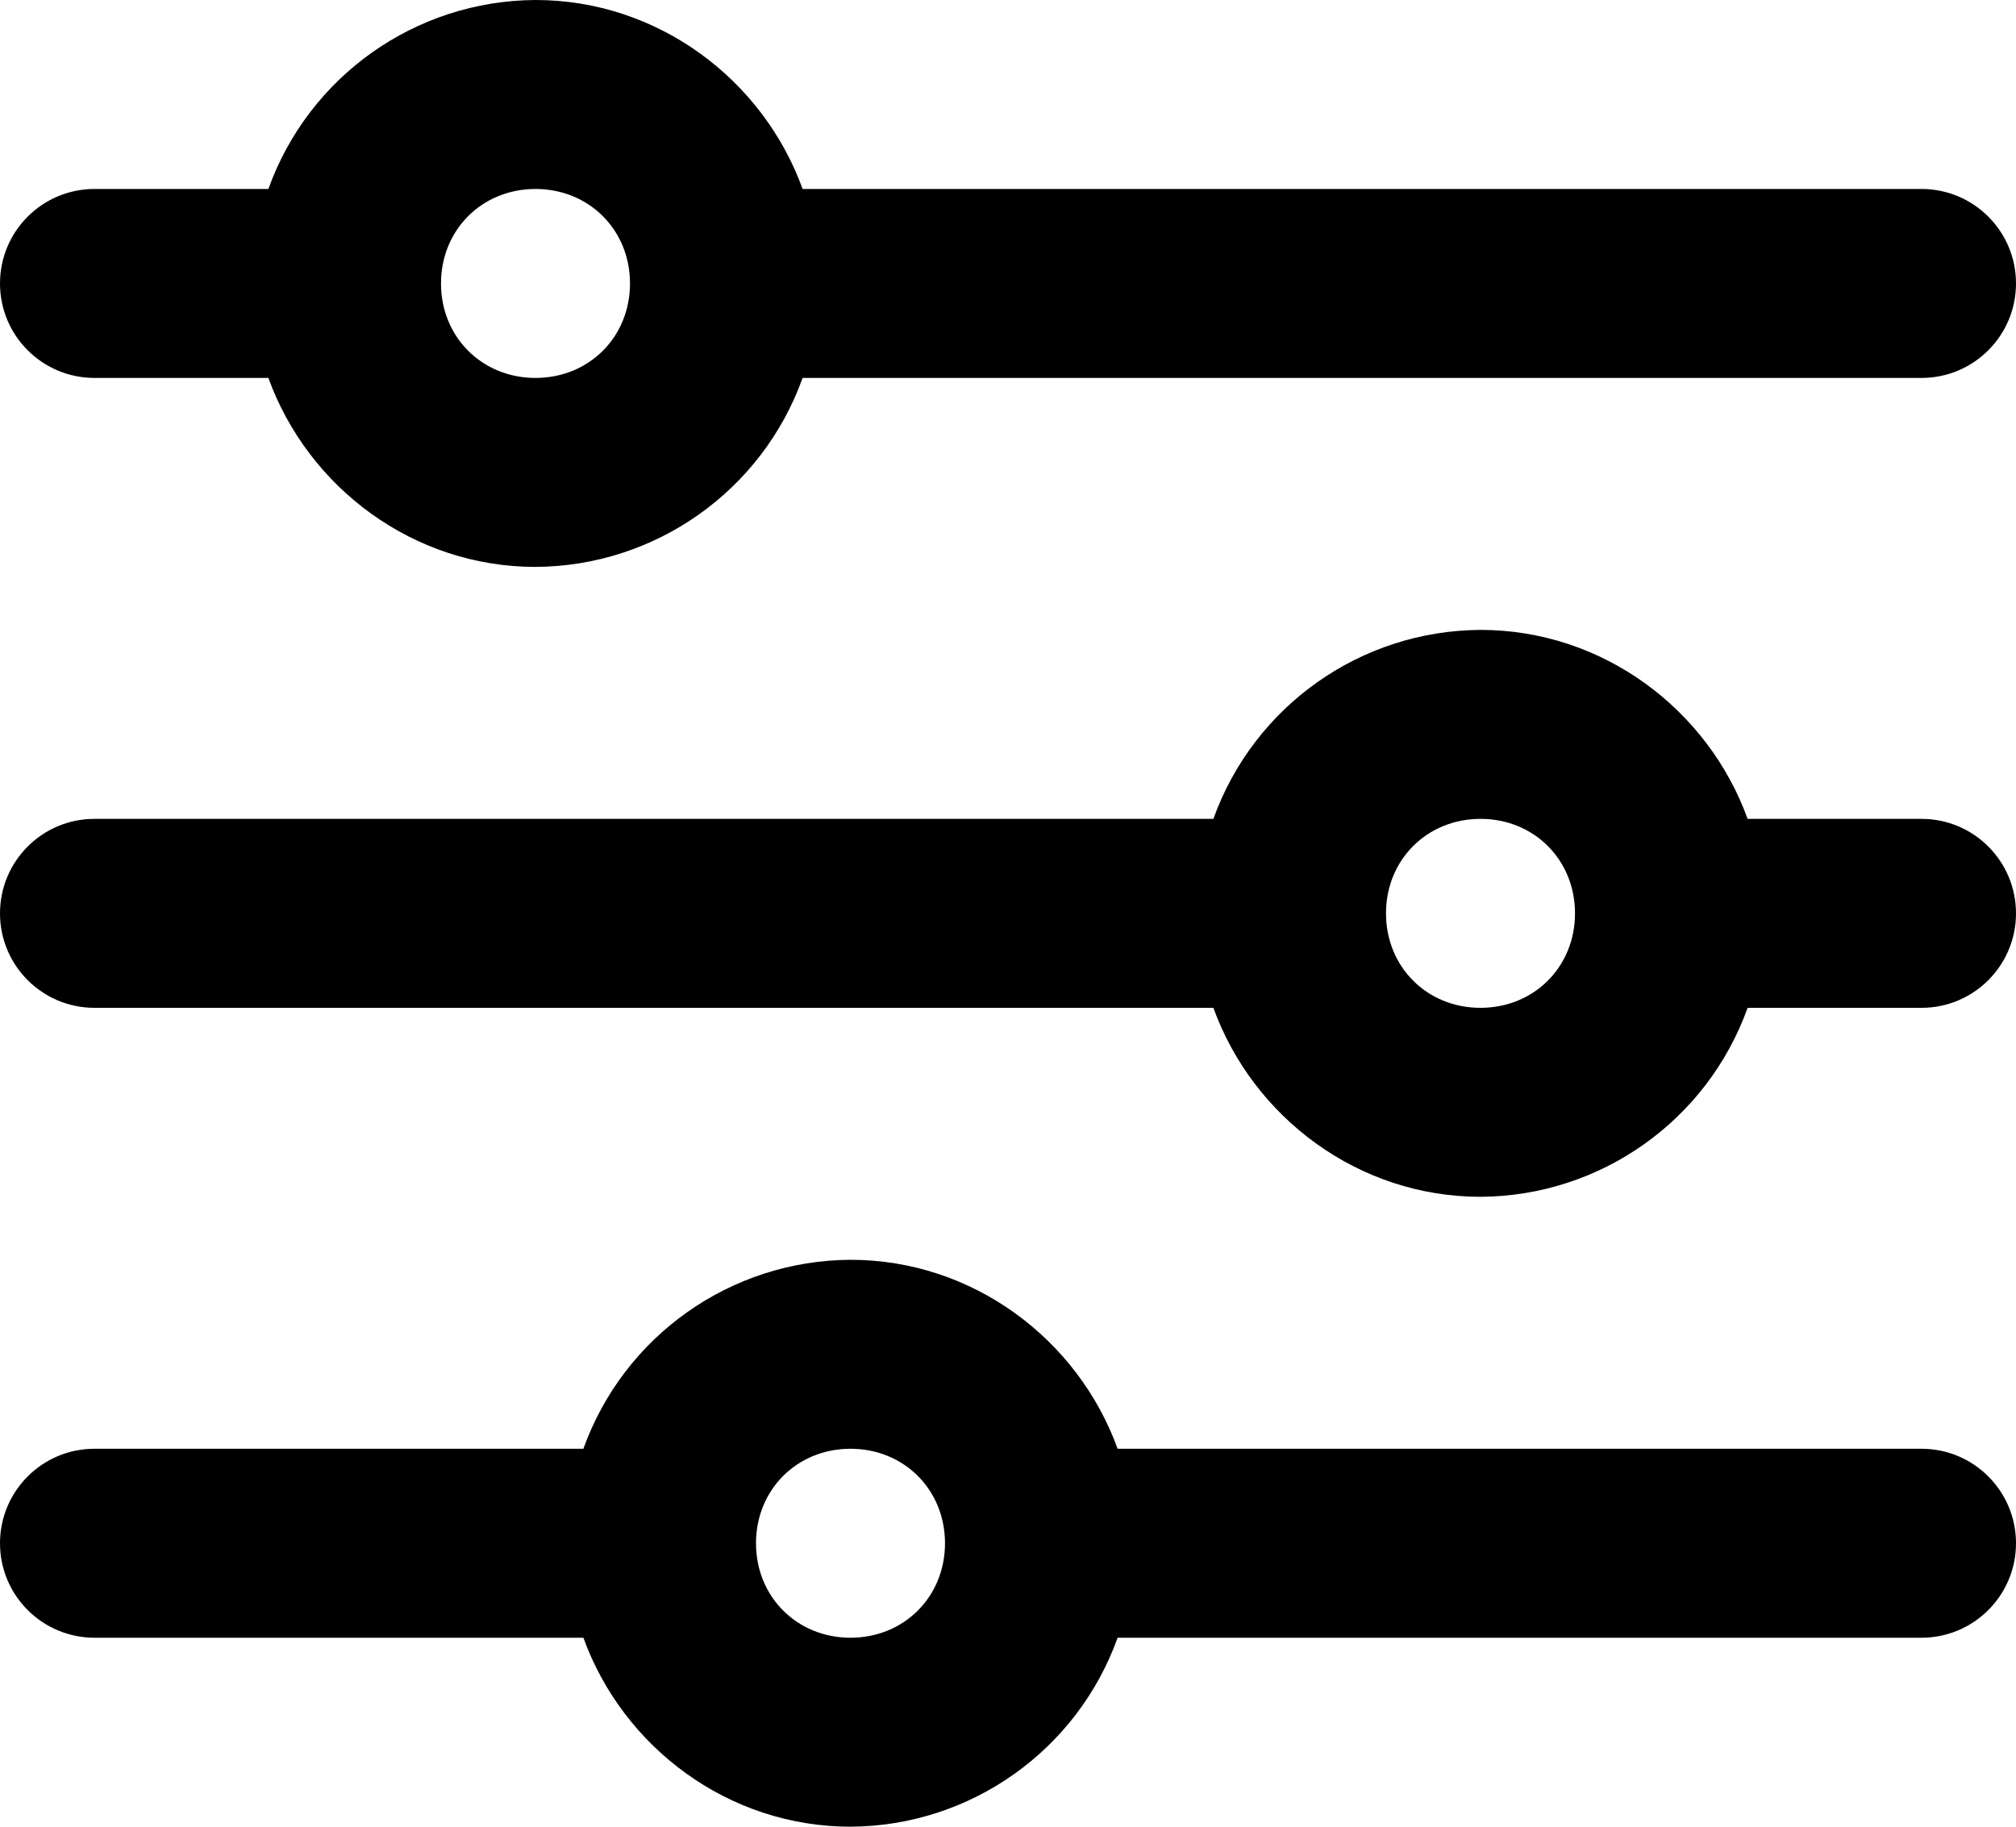
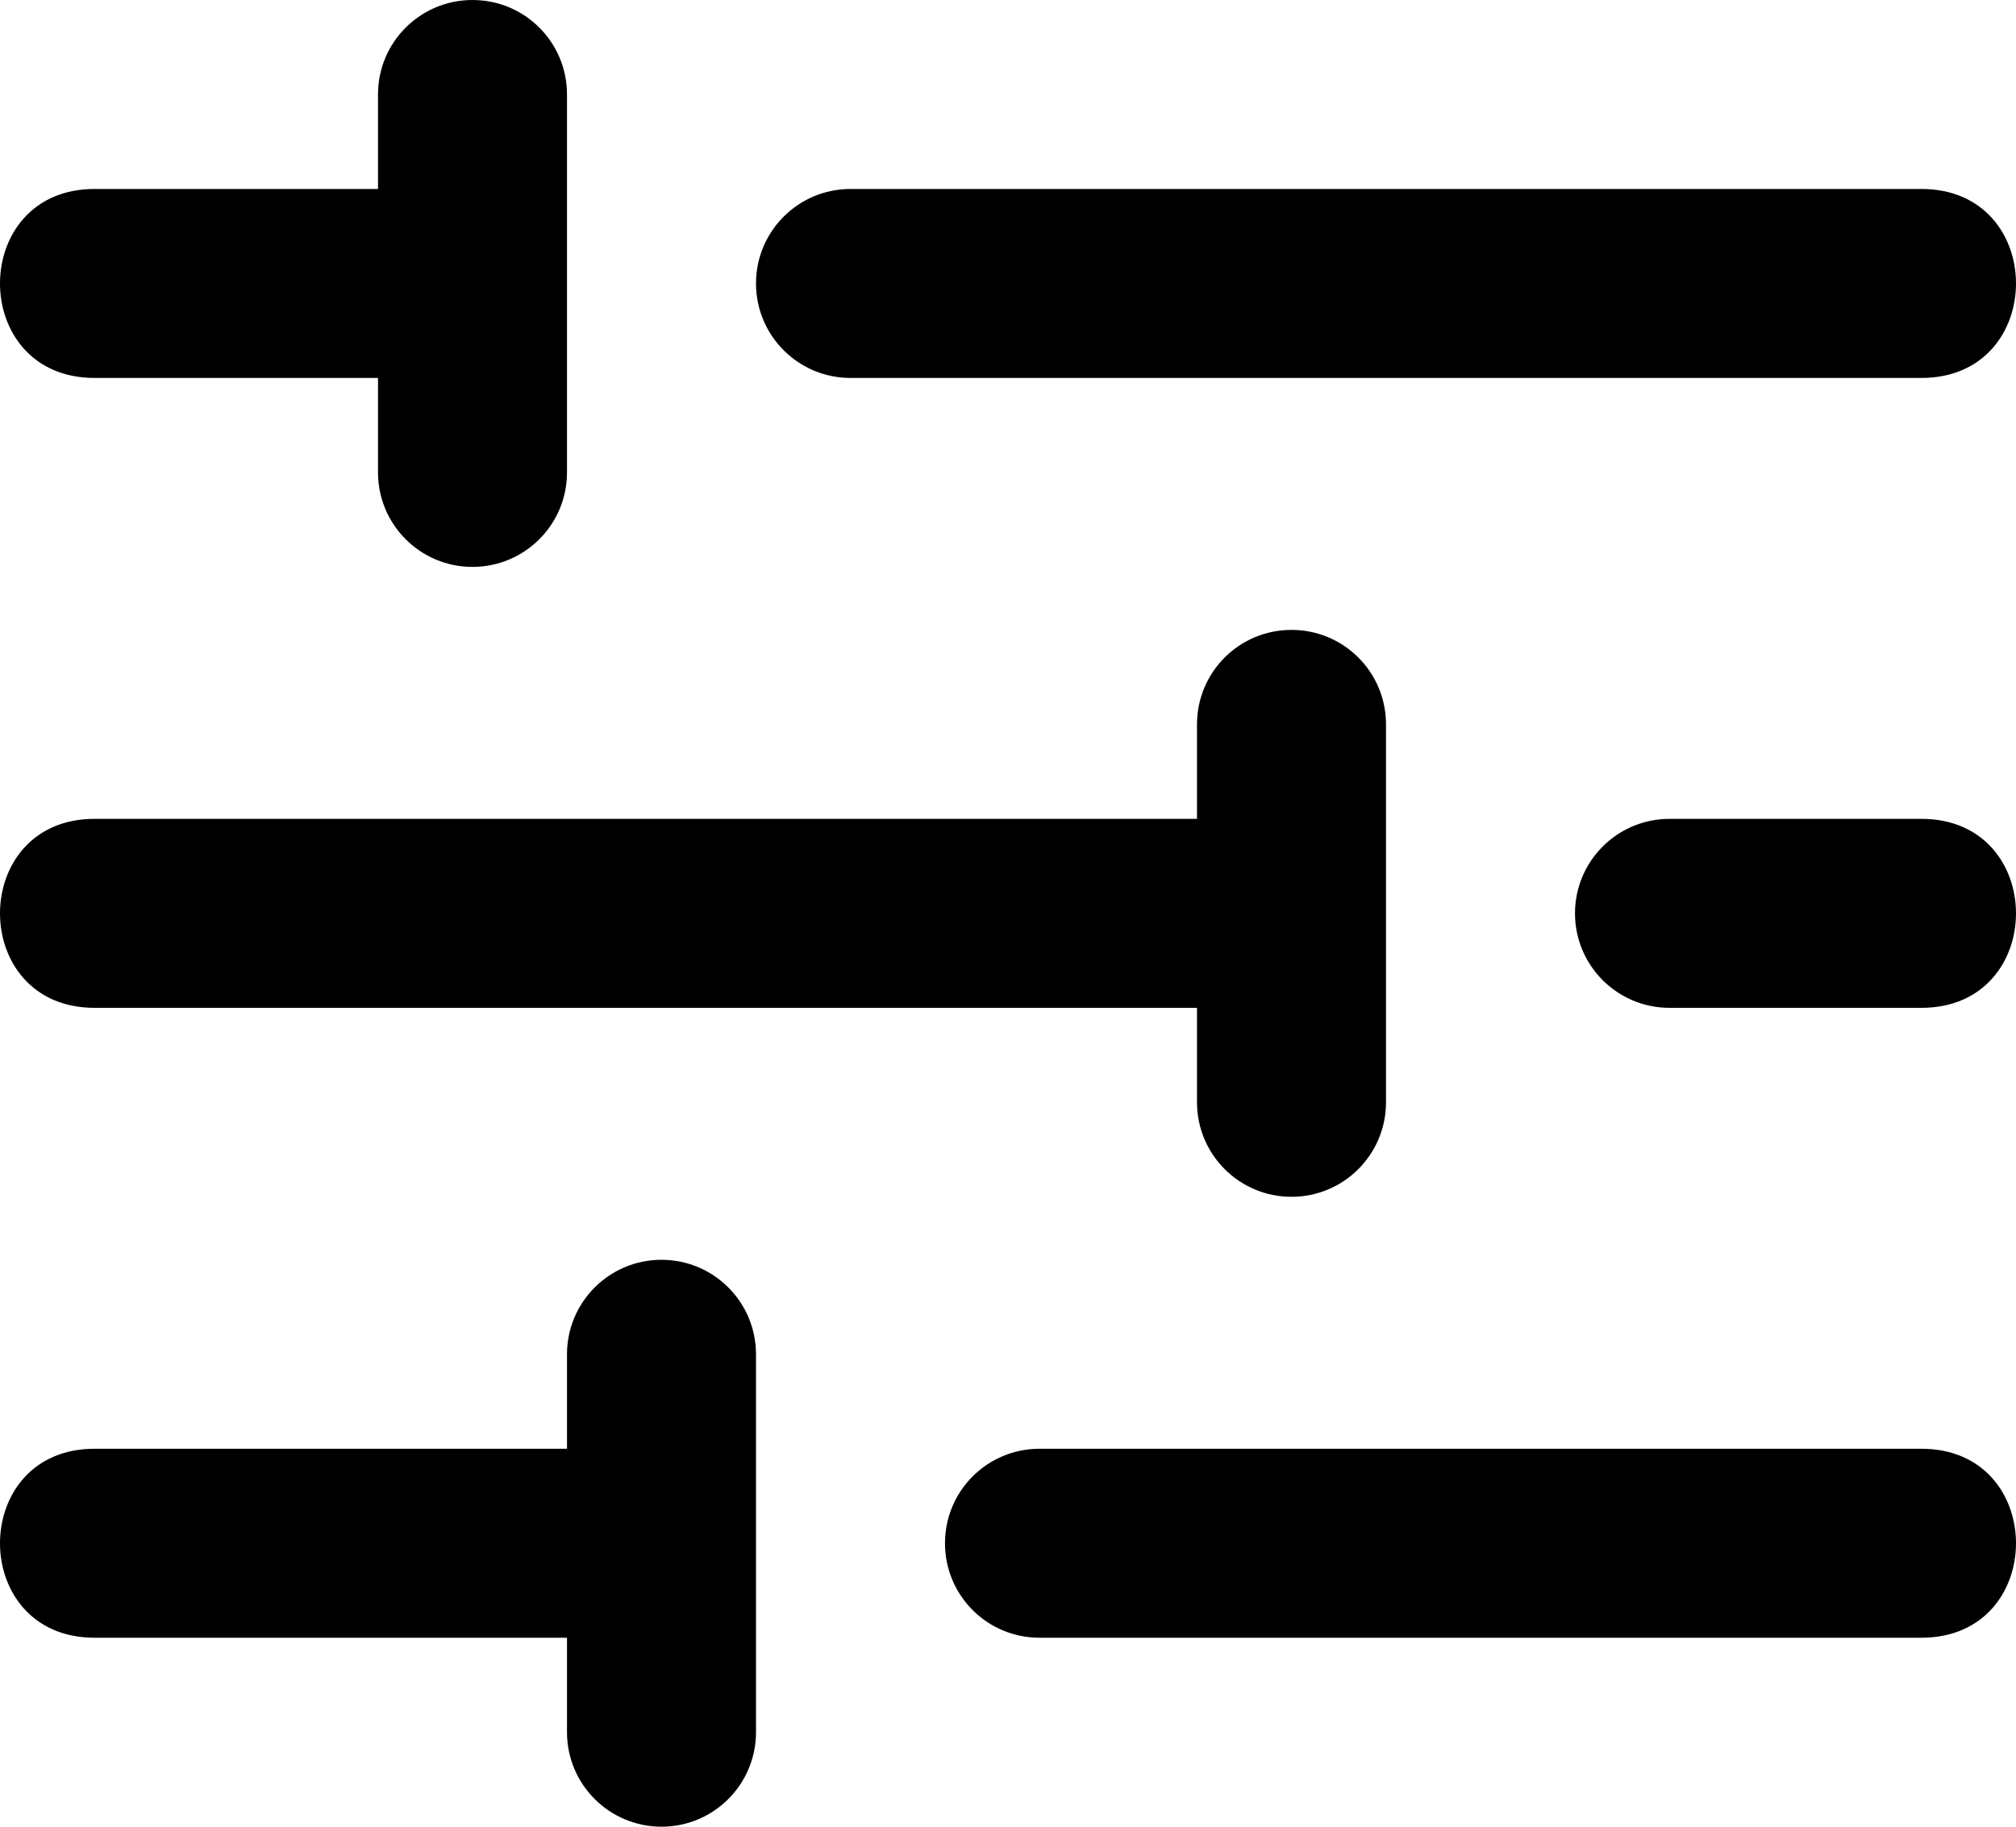
<svg xmlns="http://www.w3.org/2000/svg" viewBox="0 0 32 29">
-   <path d="M8.5 0a4.53 4.53 0 0 0-4.24 3H1.5a1.5 1.5 0 0 0 0 3h2.76c.63 1.74 2.3 3 4.24 3a4.53 4.53 0 0 0 4.24-3H30.5a1.5 1.5 0 0 0 0-3H12.74c-.63-1.74-2.3-3-4.24-3Zm0 3c.85 0 1.5.65 1.5 1.5S9.35 6 8.5 6 7 5.35 7 4.5 7.65 3 8.5 3Zm15 7a4.53 4.53 0 0 0-4.24 3H1.5a1.5 1.5 0 0 0 0 3h17.76c.63 1.74 2.3 3 4.24 3a4.53 4.53 0 0 0 4.24-3h2.76a1.5 1.5 0 0 0 0-3h-2.76c-.63-1.74-2.3-3-4.24-3Zm0 3c.85 0 1.5.65 1.5 1.5s-.65 1.5-1.5 1.5-1.5-.65-1.5-1.5.65-1.5 1.5-1.5Zm-10 7a4.53 4.53 0 0 0-4.24 3H1.5a1.5 1.5 0 0 0 0 3h7.76c.63 1.74 2.3 3 4.24 3a4.53 4.53 0 0 0 4.24-3H30.5a1.5 1.5 0 0 0 0-3H17.74c-.63-1.74-2.3-3-4.24-3Zm0 3c.85 0 1.5.65 1.5 1.5s-.65 1.5-1.5 1.5-1.5-.65-1.5-1.5.65-1.5 1.5-1.5Z" style="-inkscape-stroke:none" />
+   <path d="M7.5 0C6.67 0 6 .67 6 1.5V3H1.5c-2 0-2 3 0 3H6v1.5a1.5 1.5 0 0 0 3 0v-6C9 .67 8.33 0 7.5 0Zm6 3a1.5 1.5 0 0 0 0 3h17c2 0 2-3 0-3zm7 7c-.83 0-1.5.67-1.5 1.5V13H1.5c-2 0-2 3 0 3H19v1.5a1.5 1.5 0 0 0 3 0v-6c0-.83-.67-1.5-1.5-1.5Zm6 3a1.5 1.5 0 0 0 0 3h4c2 0 2-3 0-3zM9 21.5V23H1.5c-2 0-2 3 0 3H9v1.5a1.5 1.5 0 0 0 3 0v-6a1.5 1.5 0 0 0-3 0Zm6 3c0 .83.67 1.5 1.5 1.5h14c2 0 2-3 0-3h-14c-.83 0-1.5.67-1.5 1.5Z" style="-inkscape-stroke:none" />
</svg>
